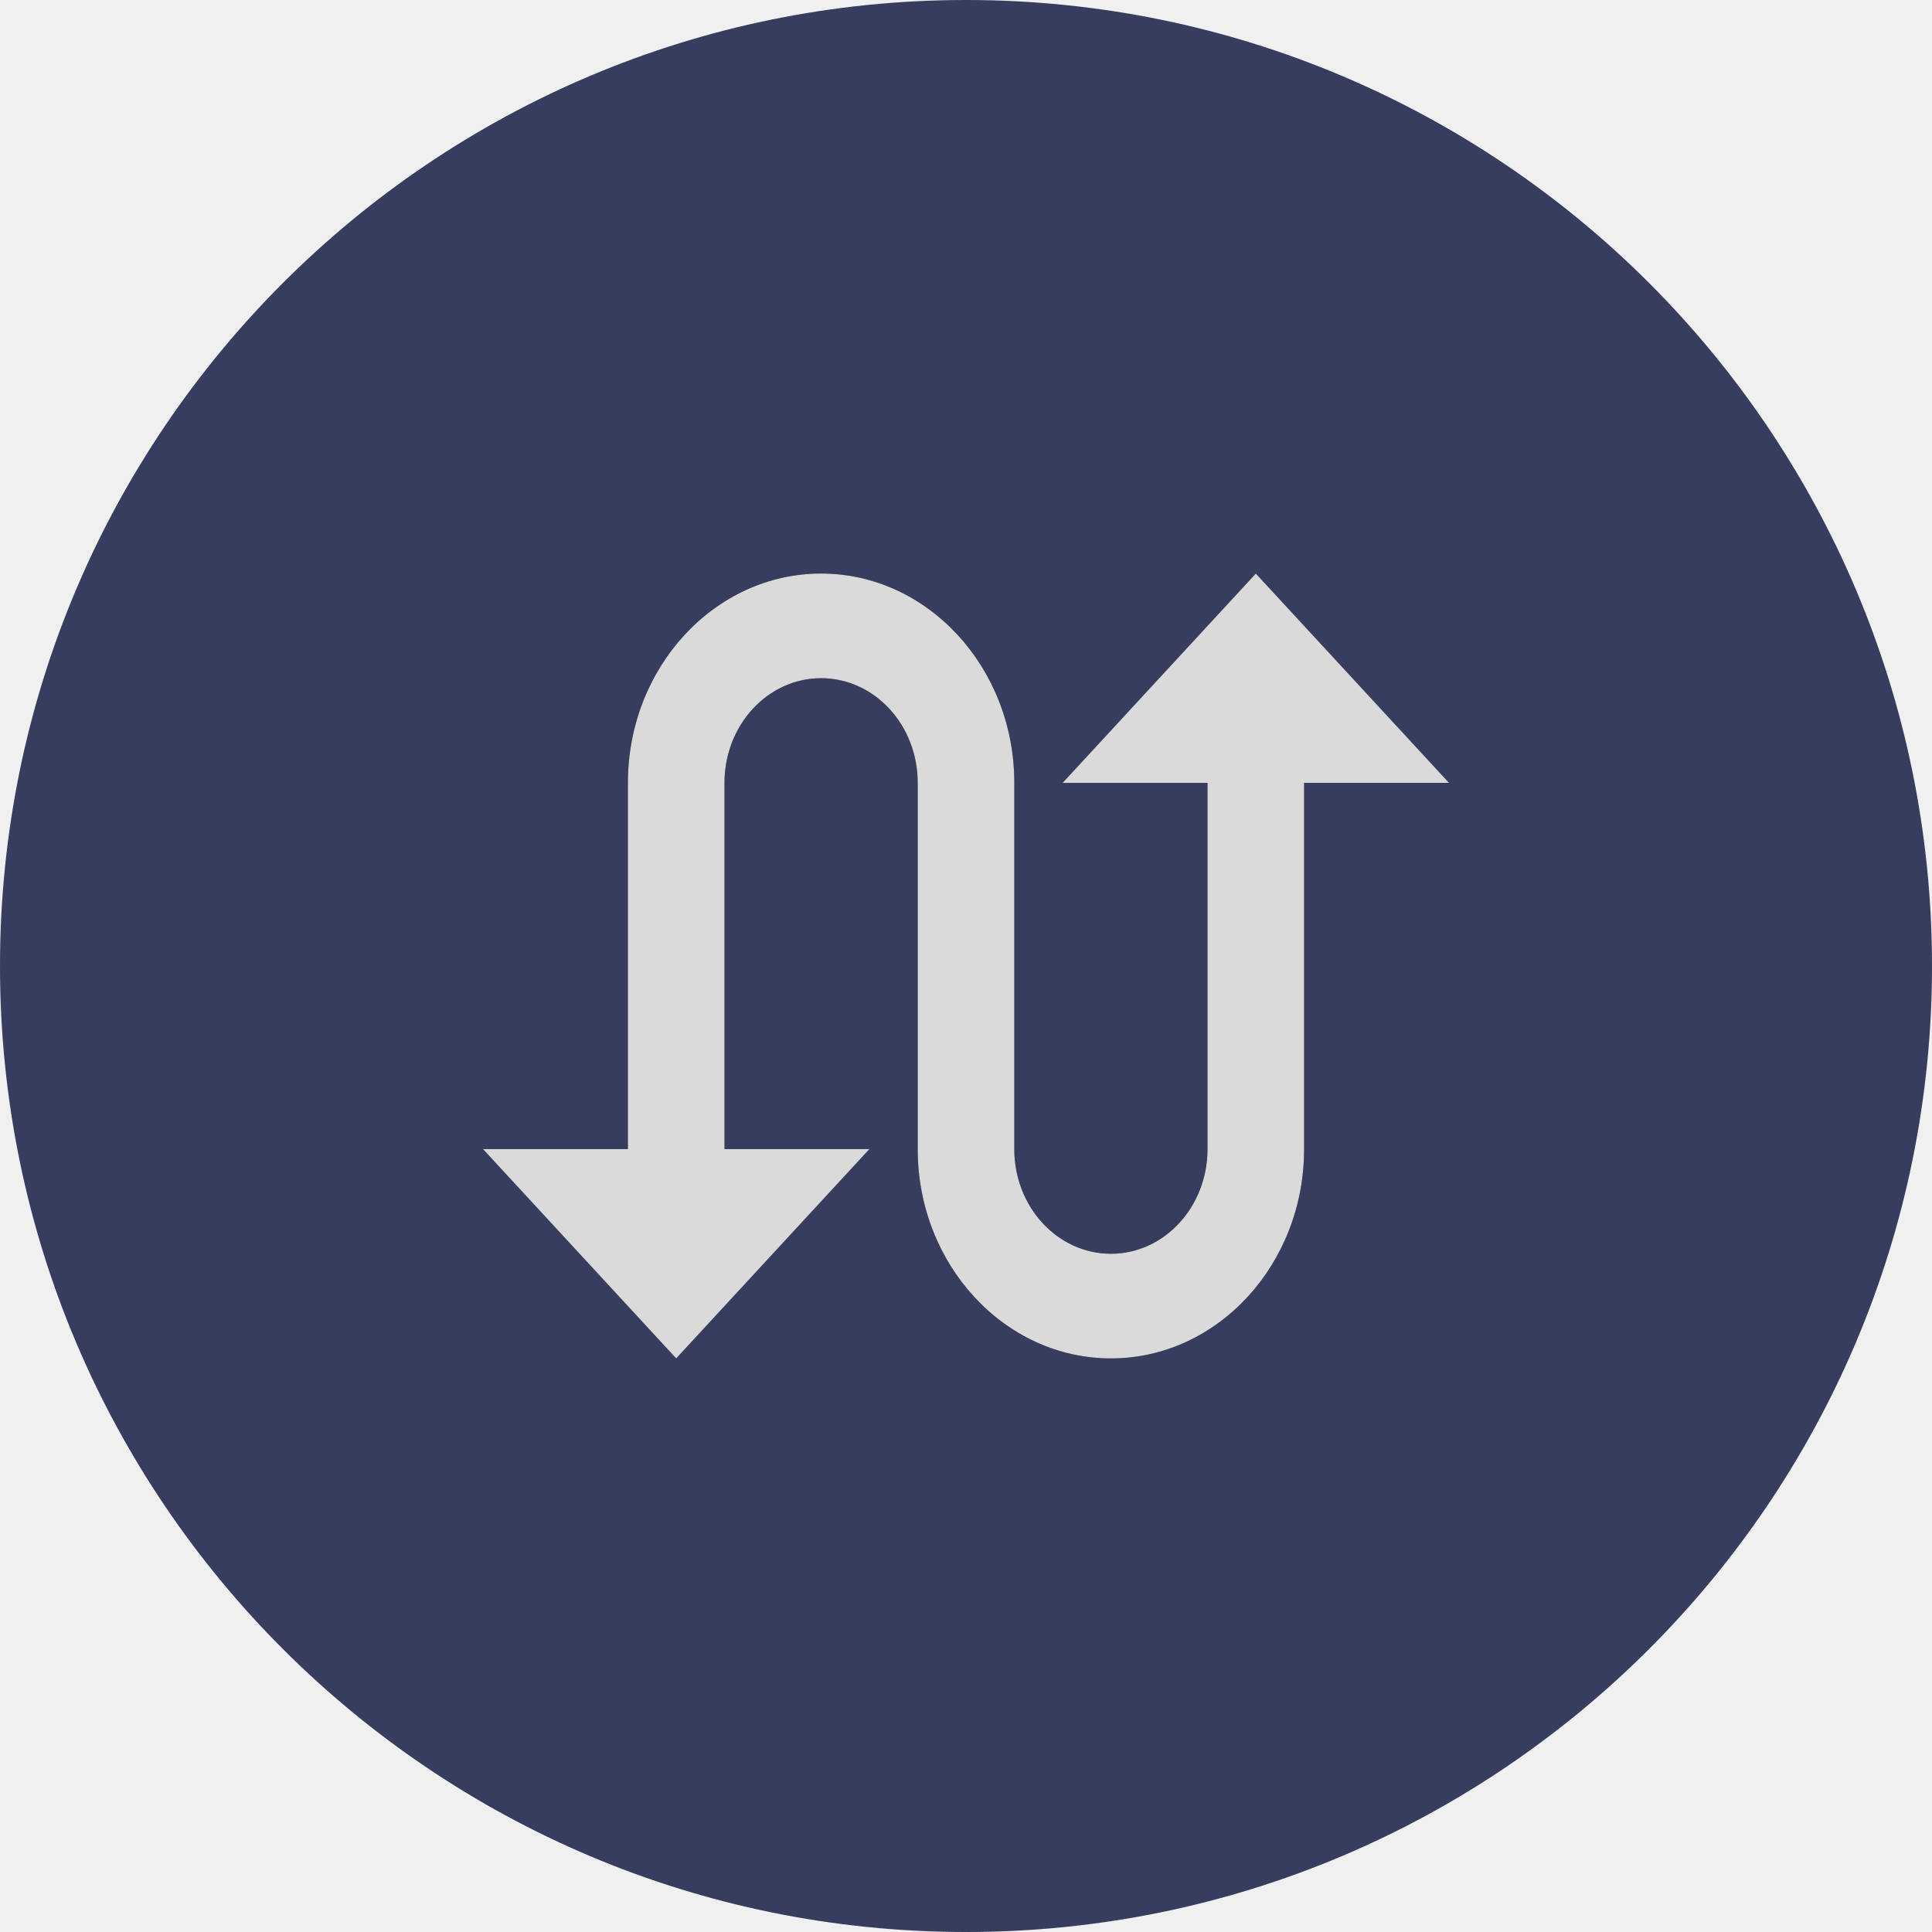
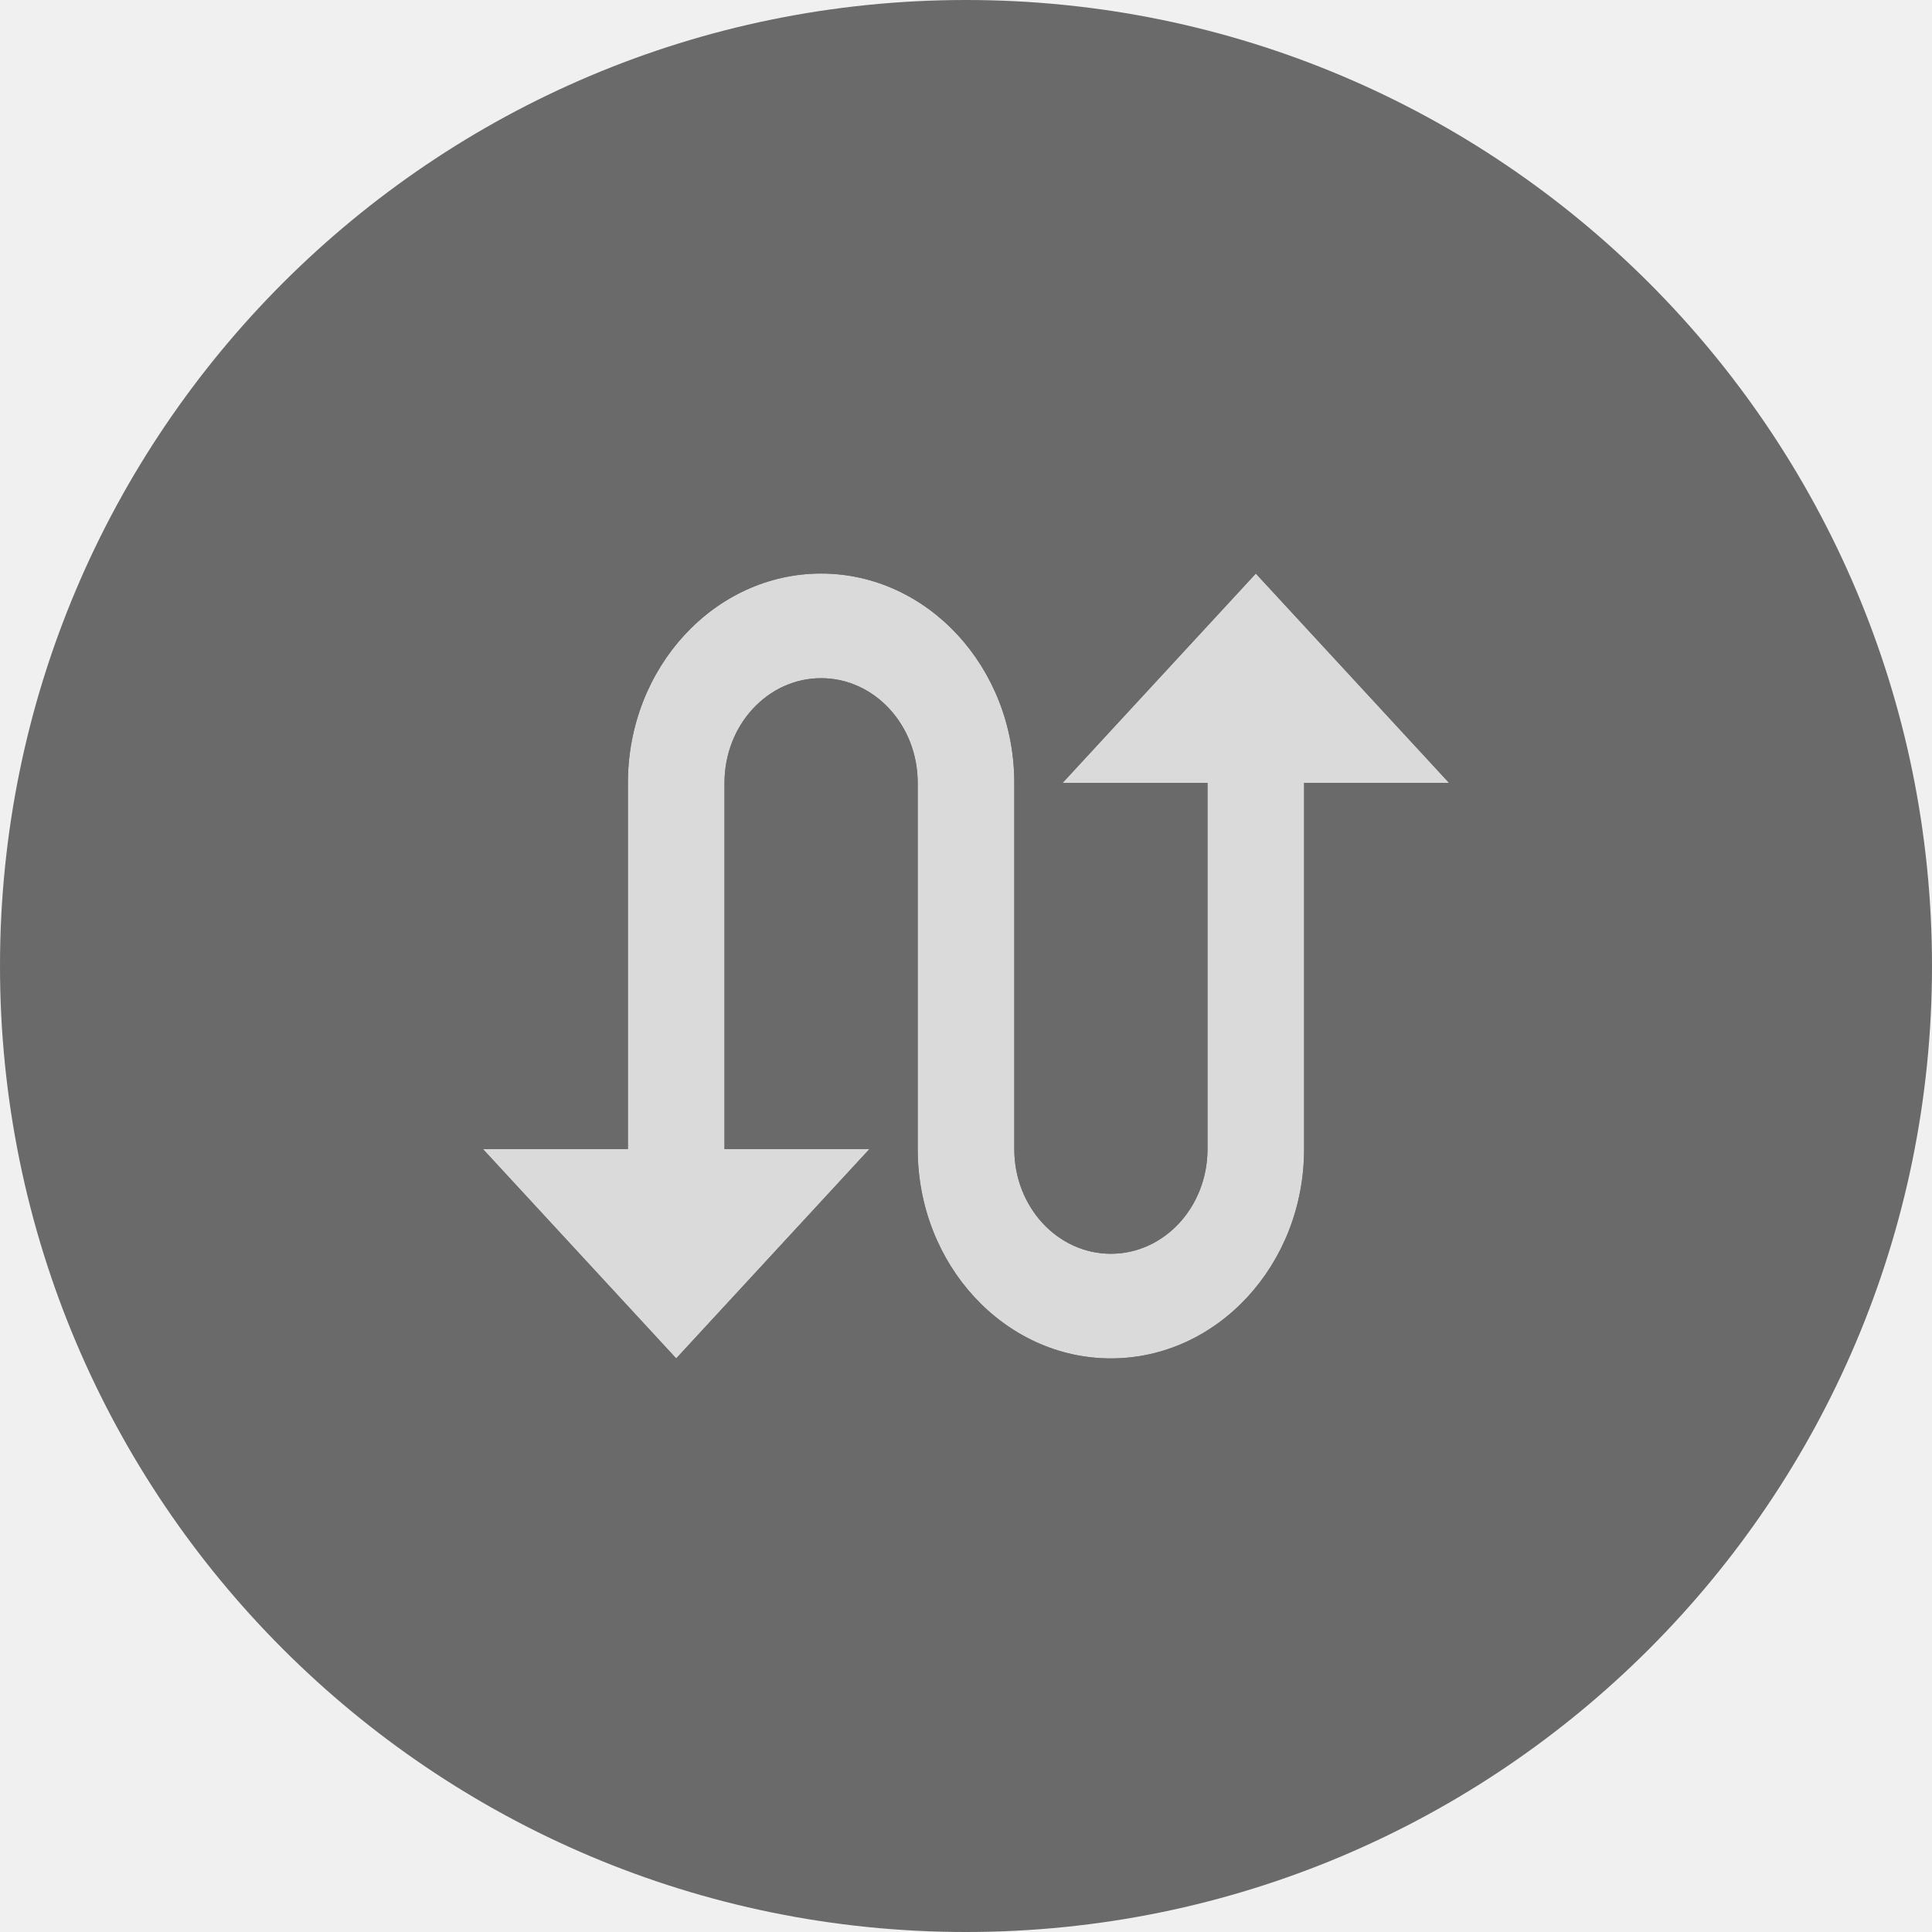
<svg xmlns="http://www.w3.org/2000/svg" xmlns:xlink="http://www.w3.org/1999/xlink" width="36" height="36" viewBox="0 0 36 36">
  <defs>
    <path id="5hlawn6lva" d="M14.4 1.688l-3.6 3.9h2.7v6.824c0 1.078-.806 1.95-1.8 1.95s-1.8-.872-1.8-1.95V5.587c0-2.15-1.616-3.9-3.6-3.9s-3.6 1.75-3.6 3.9v6.825H0l3.6 3.9 3.6-3.9H4.5V5.587c0-1.077.806-1.95 1.8-1.95.995 0 1.8.873 1.8 1.95v6.825c0 2.15 1.616 3.9 3.6 3.9 1.985 0 3.6-1.75 3.6-3.9V5.587H18l-3.6-3.9z" />
  </defs>
  <g fill="none" fill-rule="evenodd">
-     <circle cx="18" cy="18" r="18" fill="#363D5F" />
+     <circle cx="18" cy="18" r="18" fill="#6a6a6a" />
    <g transform="translate(9 9)">
      <mask id="6atdgfiurb" fill="#fff">
        <use xlink:href="#5hlawn6lva" />
      </mask>
      <use fill="#000" fill-rule="nonzero" xlink:href="#5hlawn6lva" />
      <path fill="#DADADA" d="M0 0H18V18H0z" mask="url(#6atdgfiurb)" />
    </g>
  </g>
</svg>
